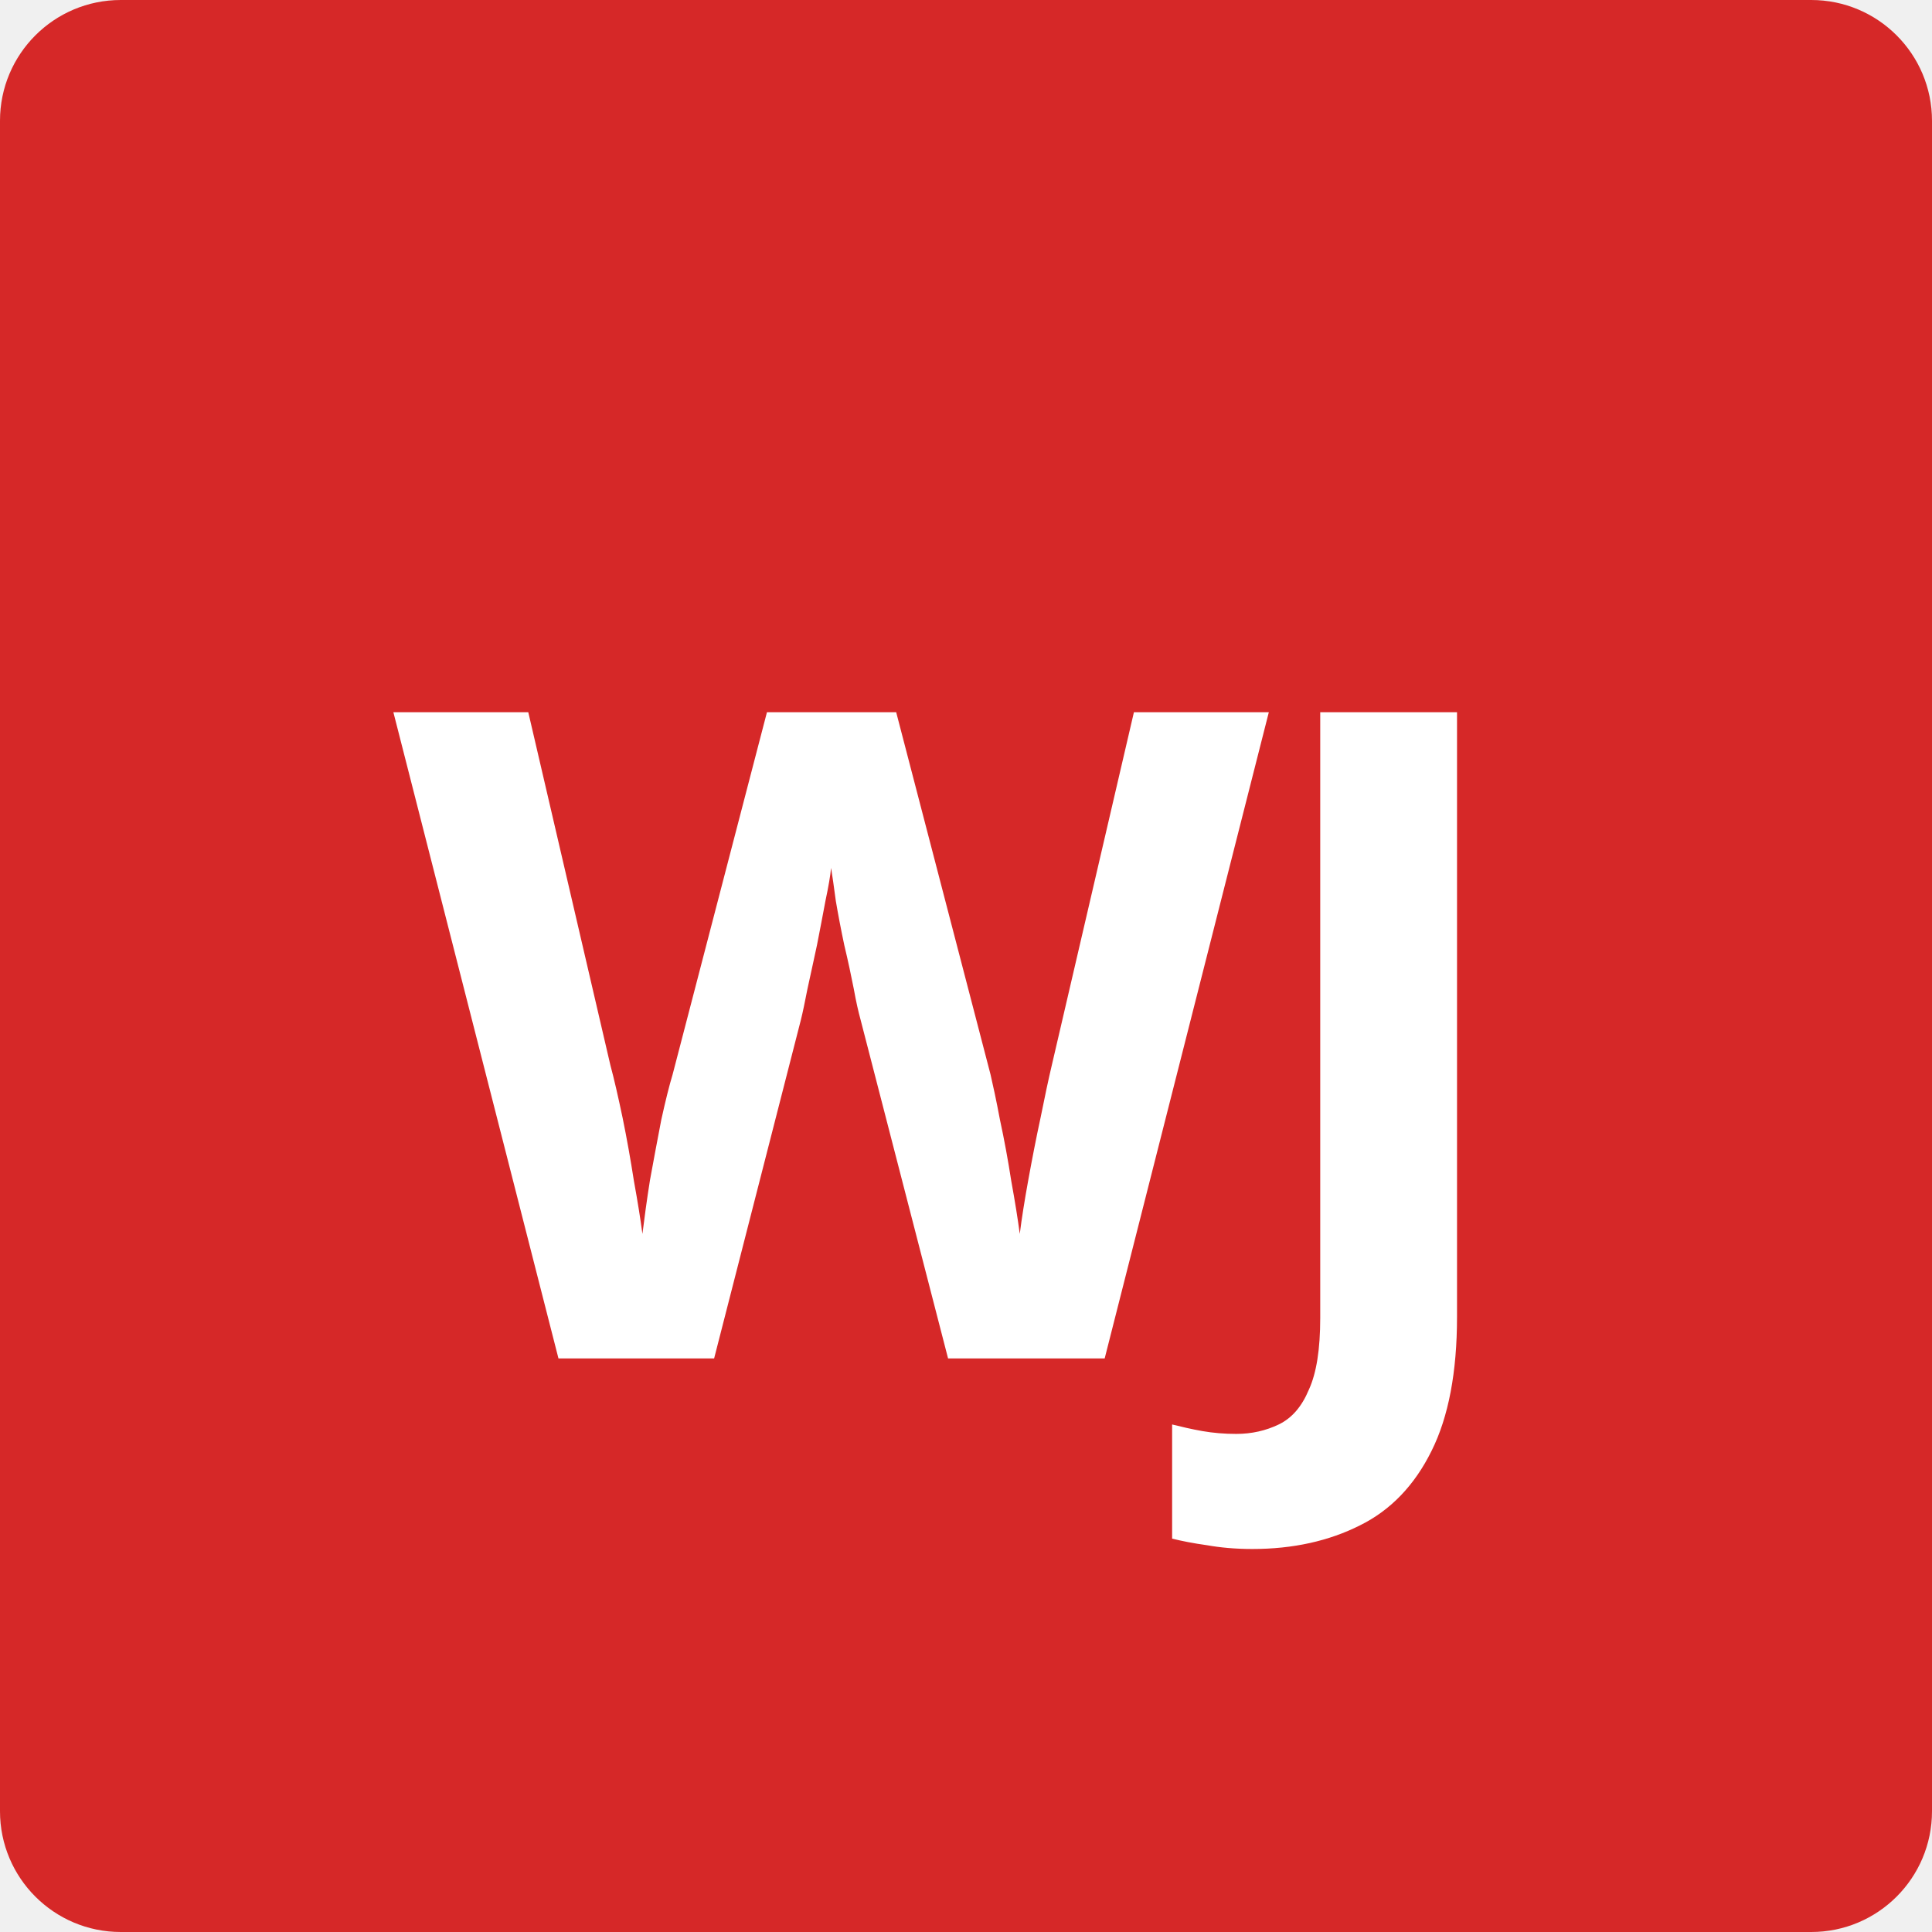
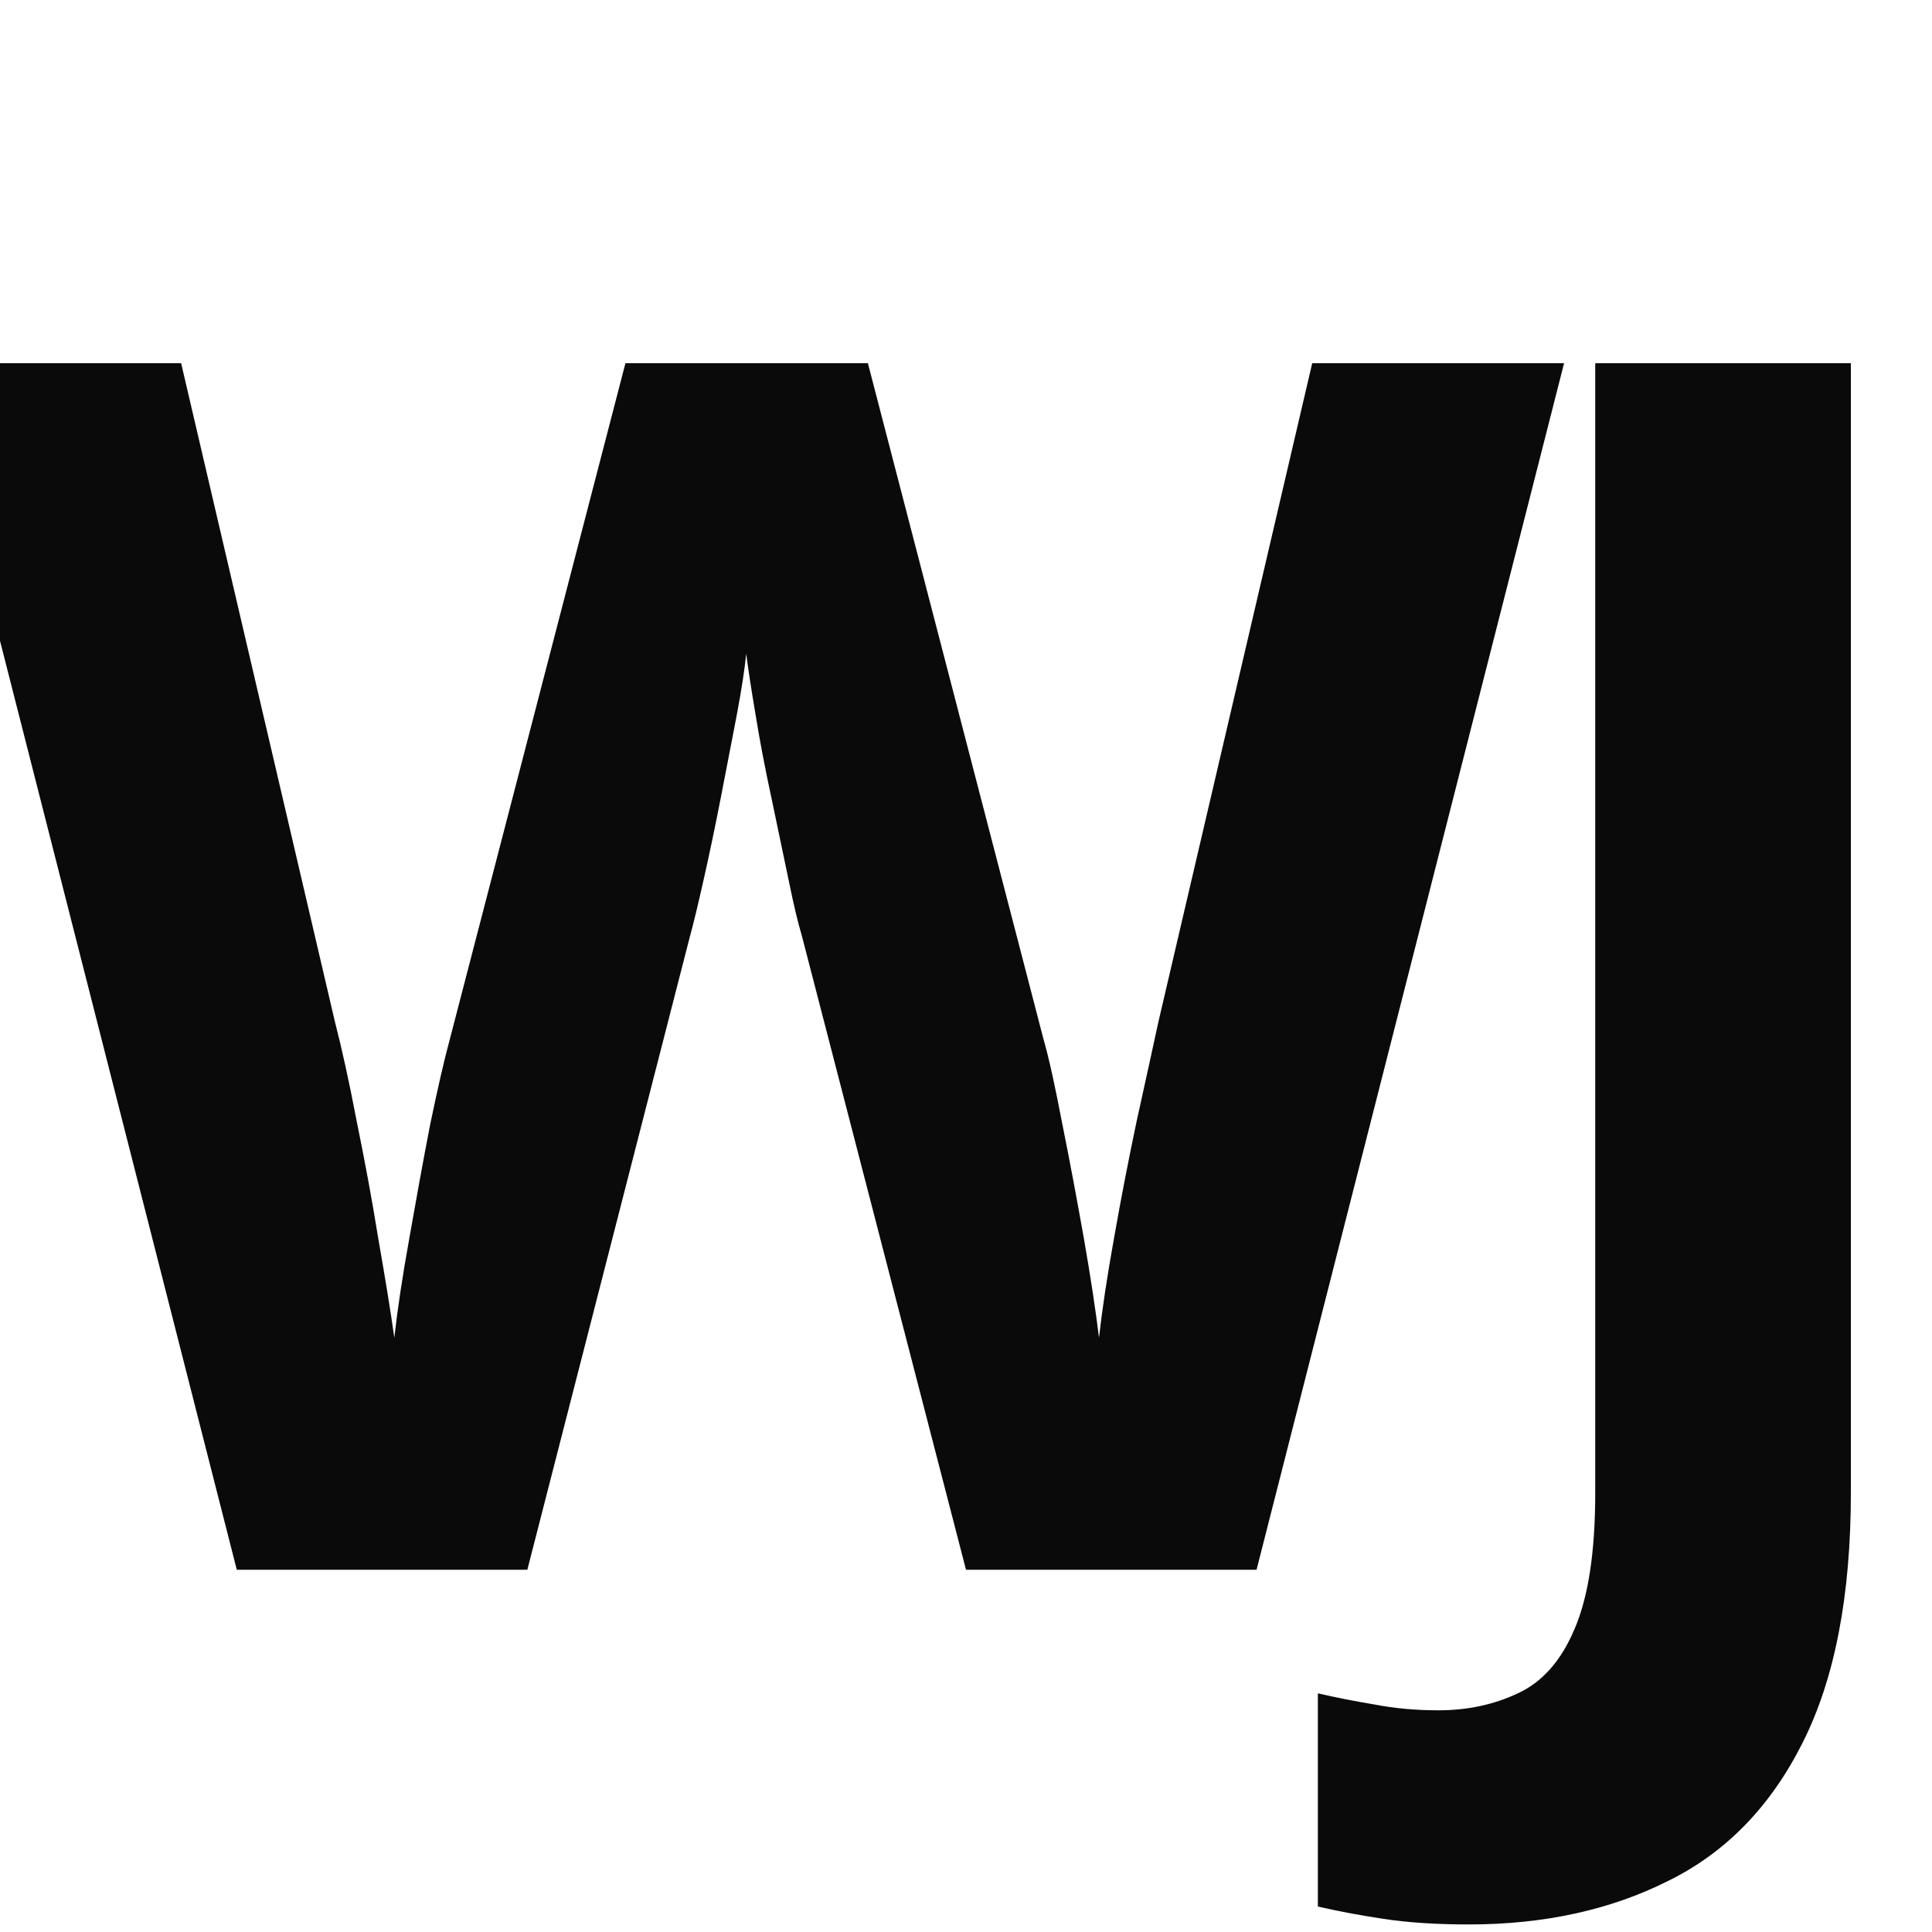
<svg xmlns="http://www.w3.org/2000/svg" viewBox="0 0 32 32">
-   <rect width="32" height="32" rx="2" fill="#d62828" />
-   <text x="16" y="22.5" text-anchor="middle" font-family="Arial Black,Impact,sans-serif" font-weight="900" font-size="15" fill="#ffffff" letter-spacing="-0.5">WJ</text>
+   <rect width="32" height="32" fill="#ffffff" />
+   <text x="16" y="26" text-anchor="middle" font-family="Arial Black,Impact,sans-serif" font-weight="900" font-size="28" fill="#0a0a0a" letter-spacing="-2">WJ</text>
</svg>
